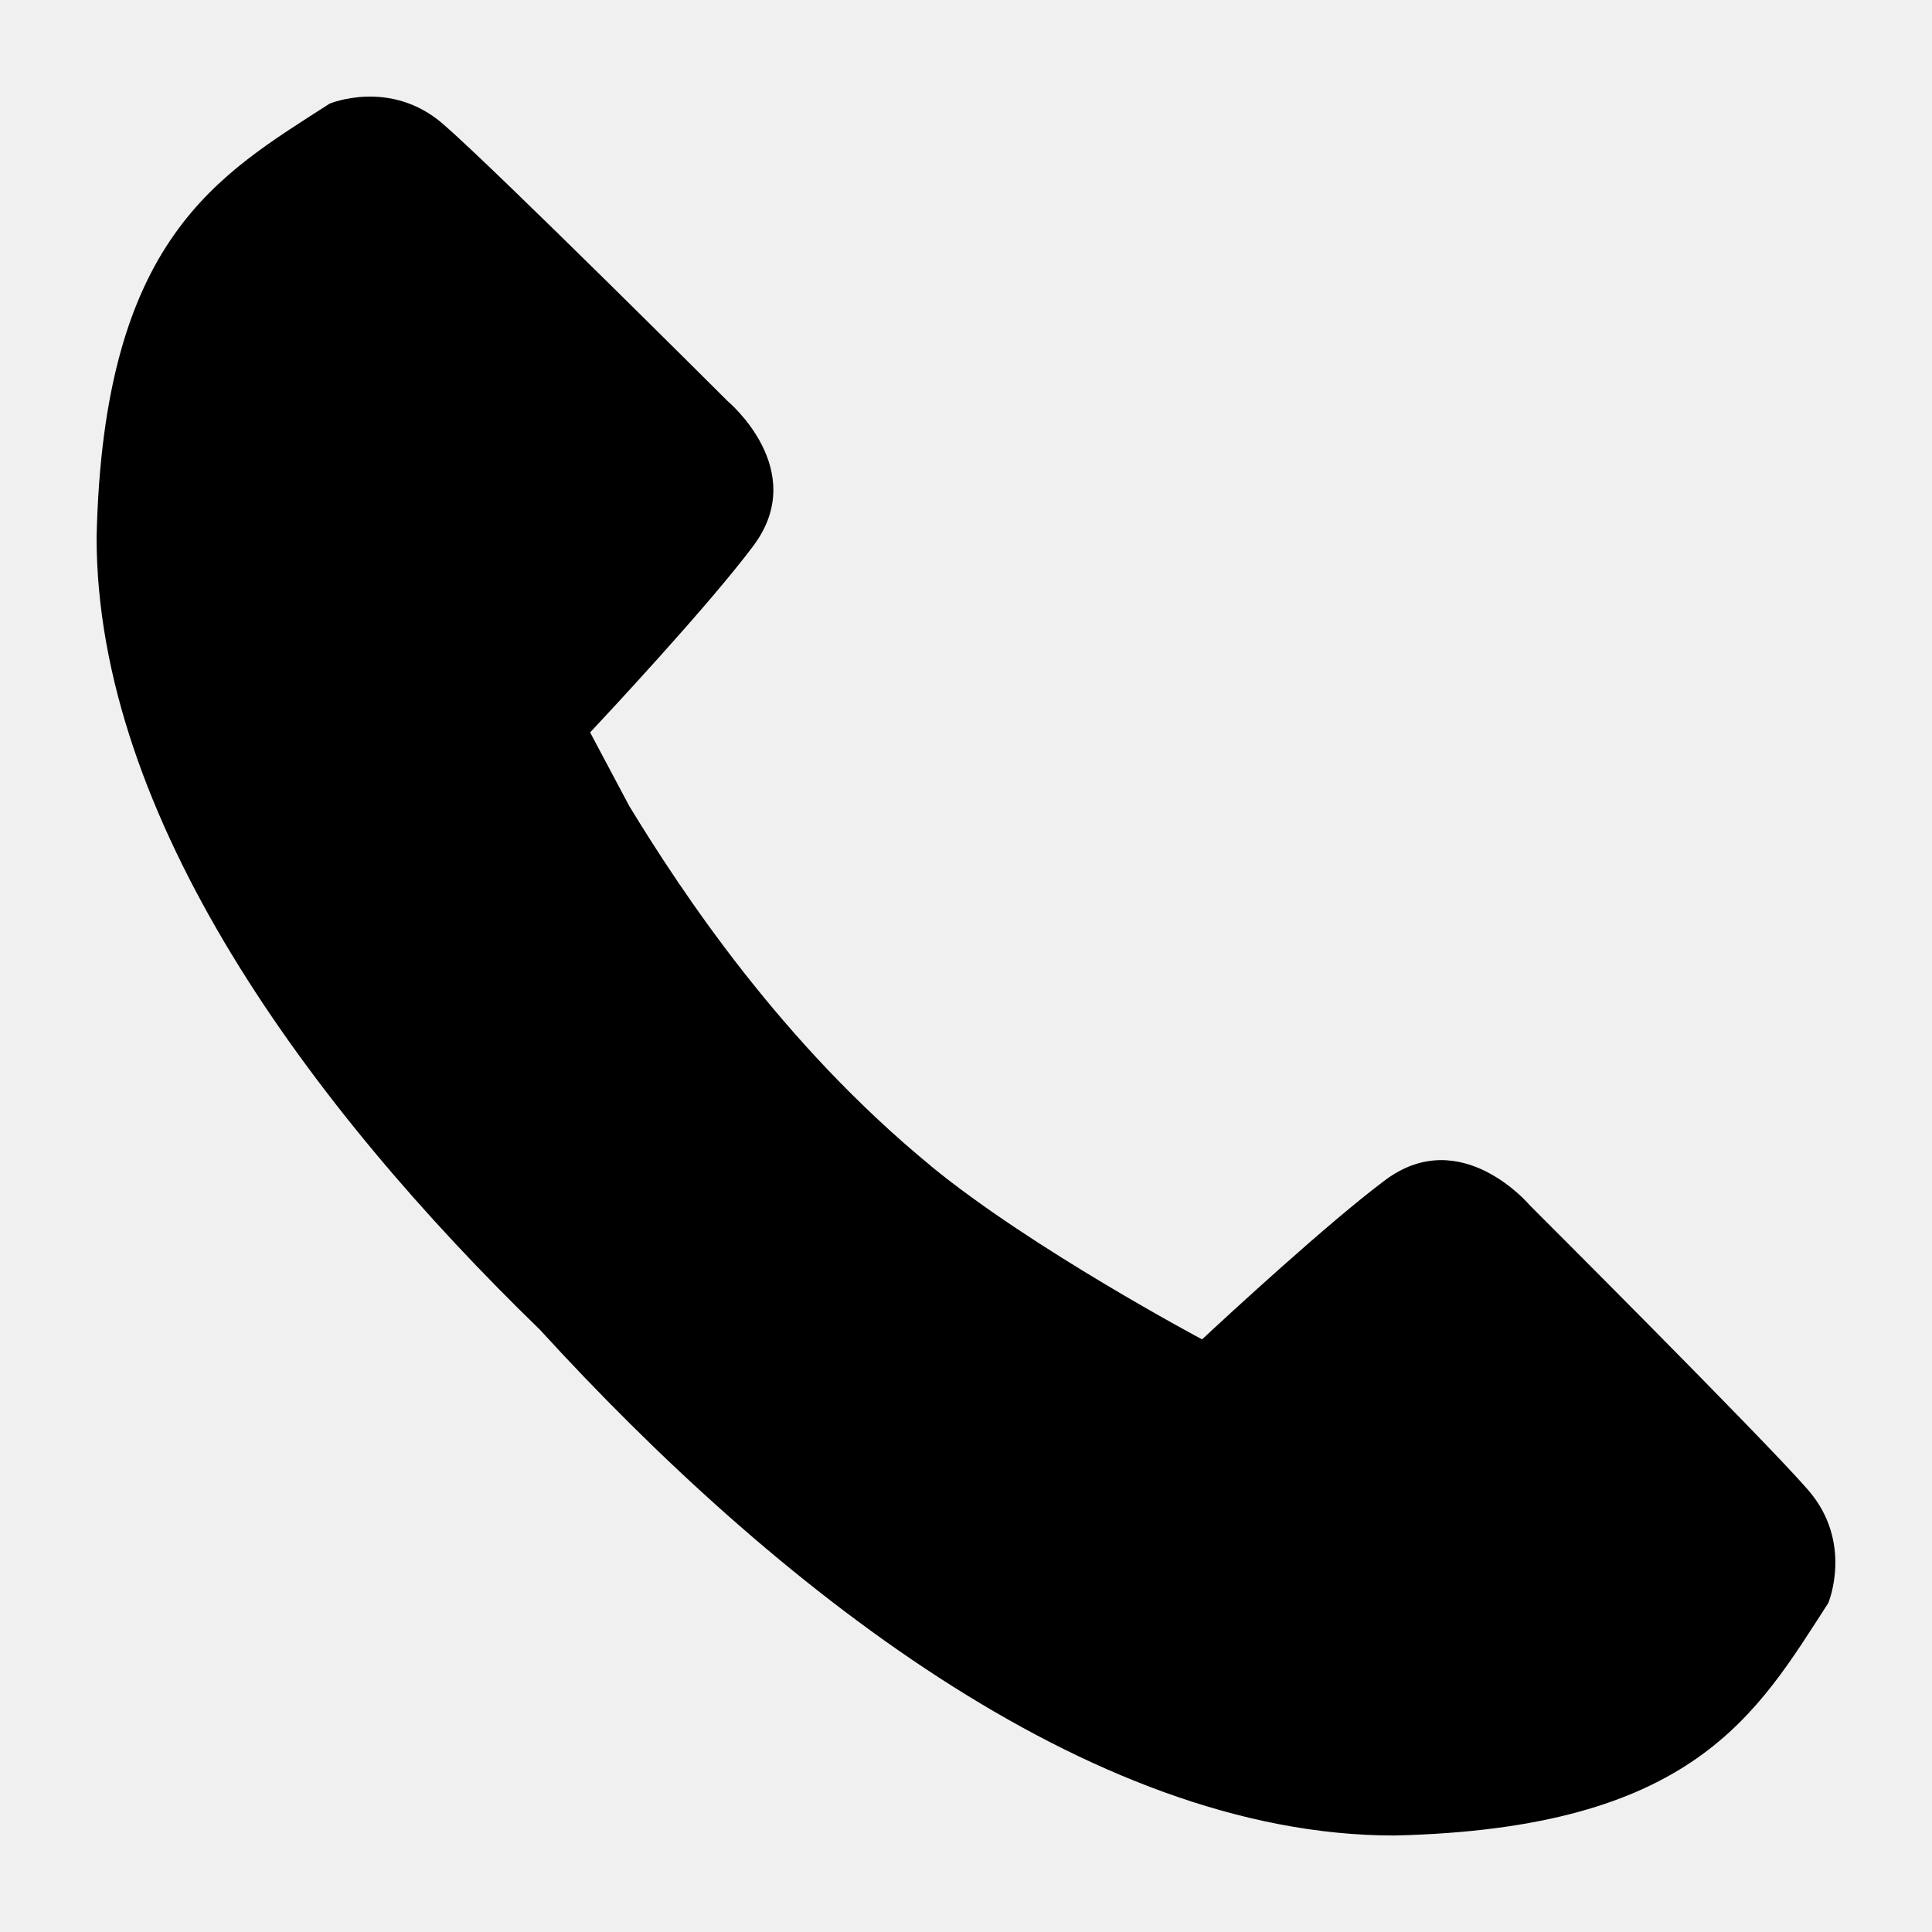
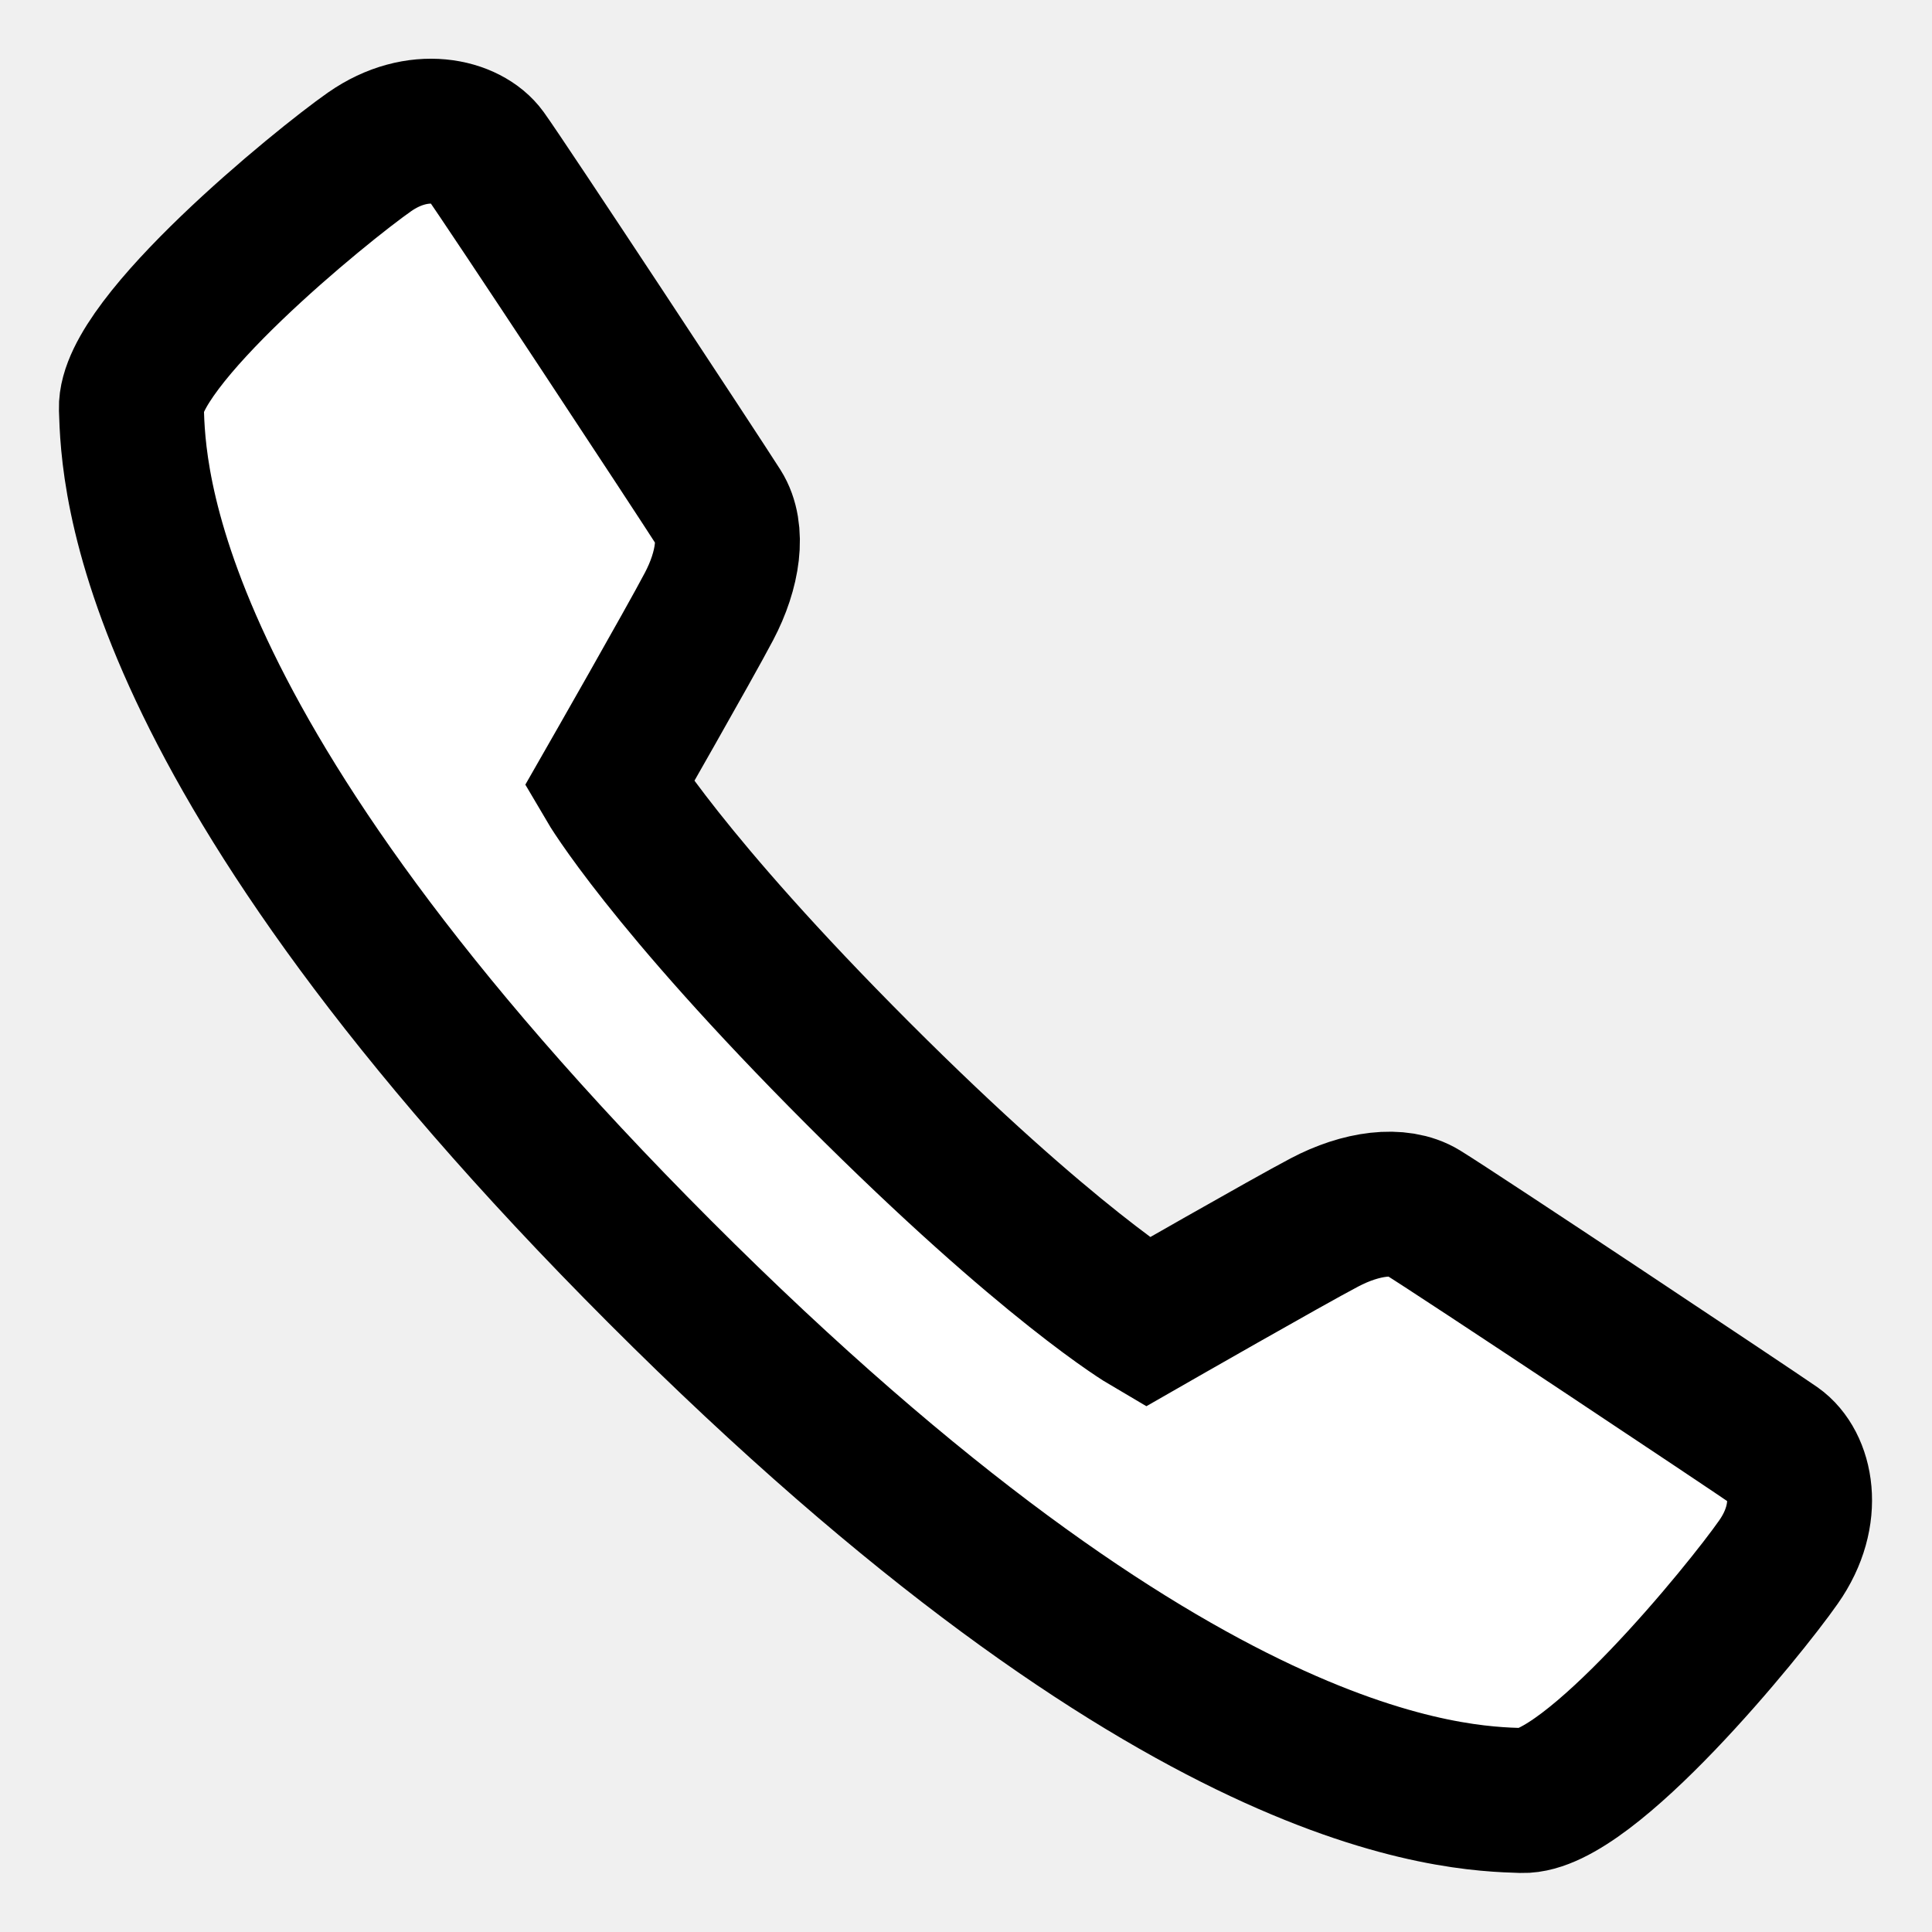
- <svg xmlns="http://www.w3.org/2000/svg" enable-background="new 0 0 139 139" height="20" id="Phone" version="1.1" viewBox="0 0 20 20" width="20" xml:space="preserve">
-   <defs id="defs3759" />
-   <path d="M 9.637,12.07 C 8.09,10.801 7.057,9.235 6.514,8.344 L 6.109,7.582 C 6.251,7.43 7.331,6.276 7.799,5.65 8.387,4.864 7.534,4.154 7.534,4.154 c 0,0 -2.399,-2.395 -2.946,-2.869 C 4.041,0.809 3.412,1.073 3.412,1.073 2.263,1.814 1.071,2.458 1,5.557 c -0.003,2.901 2.204,5.893 4.59,8.209 2.39,2.616 5.672,5.238 8.844,5.235 3.104,-0.071 3.75,-1.259 4.492,-2.406 0,0 0.265,-0.628 -0.211,-1.174 -0.476,-0.546 -2.876,-2.941 -2.876,-2.941 0,0 -0.711,-0.851 -1.499,-0.264 -0.587,0.438 -1.642,1.412 -1.896,1.649 4.54e-4,7.78e-4 -1.764,-0.938 -2.807,-1.794 z" id="path3754" style="fill:#000000;stroke-width:0.166" />
-   <g id="layer1" transform="translate(0,-119)" />
+ <svg xmlns="http://www.w3.org/2000/svg" enable-background="new 0 0 50 50" height="20" id="Layer_1" version="1.1" viewBox="0 0 20 20" width="20" xml:space="preserve">
+   <defs id="defs28" />
+   <rect height="50" width="50" id="rect21" x="0" y="-30" style="fill:none" />
+   <path d="m 11.872,13.69 c 0,0 1.457,-0.835 1.838,-1.035 0.38,-0.201 0.774,-0.252 1.013,-0.106 0.362,0.222 3.404,2.247 3.661,2.426 0.256,0.18 0.38,0.693 0.027,1.195 -0.351,0.503 -1.969,2.49 -2.655,2.469 -0.687,-0.022 -3.542,-0.085 -8.927,-5.475 C 1.446,7.776 1.382,4.917 1.36,4.23 1.338,3.543 3.324,1.923 3.826,1.572 4.329,1.221 4.843,1.353 5.021,1.6 5.224,1.881 7.224,4.916 7.445,5.264 7.595,5.501 7.54,5.898 7.339,6.279 7.139,6.66 6.305,8.118 6.305,8.118 c 0,0 0.588,1.003 2.576,2.993 1.988,1.99 2.991,2.579 2.991,2.579 z" stroke-miterlimit="10" id="path23" style="fill:#ffffff;stroke:#000000;stroke-width:1.5;stroke-miterlimit:10;fill-opacity:1;stroke-opacity:1;stroke-dasharray:none" />
</svg>
